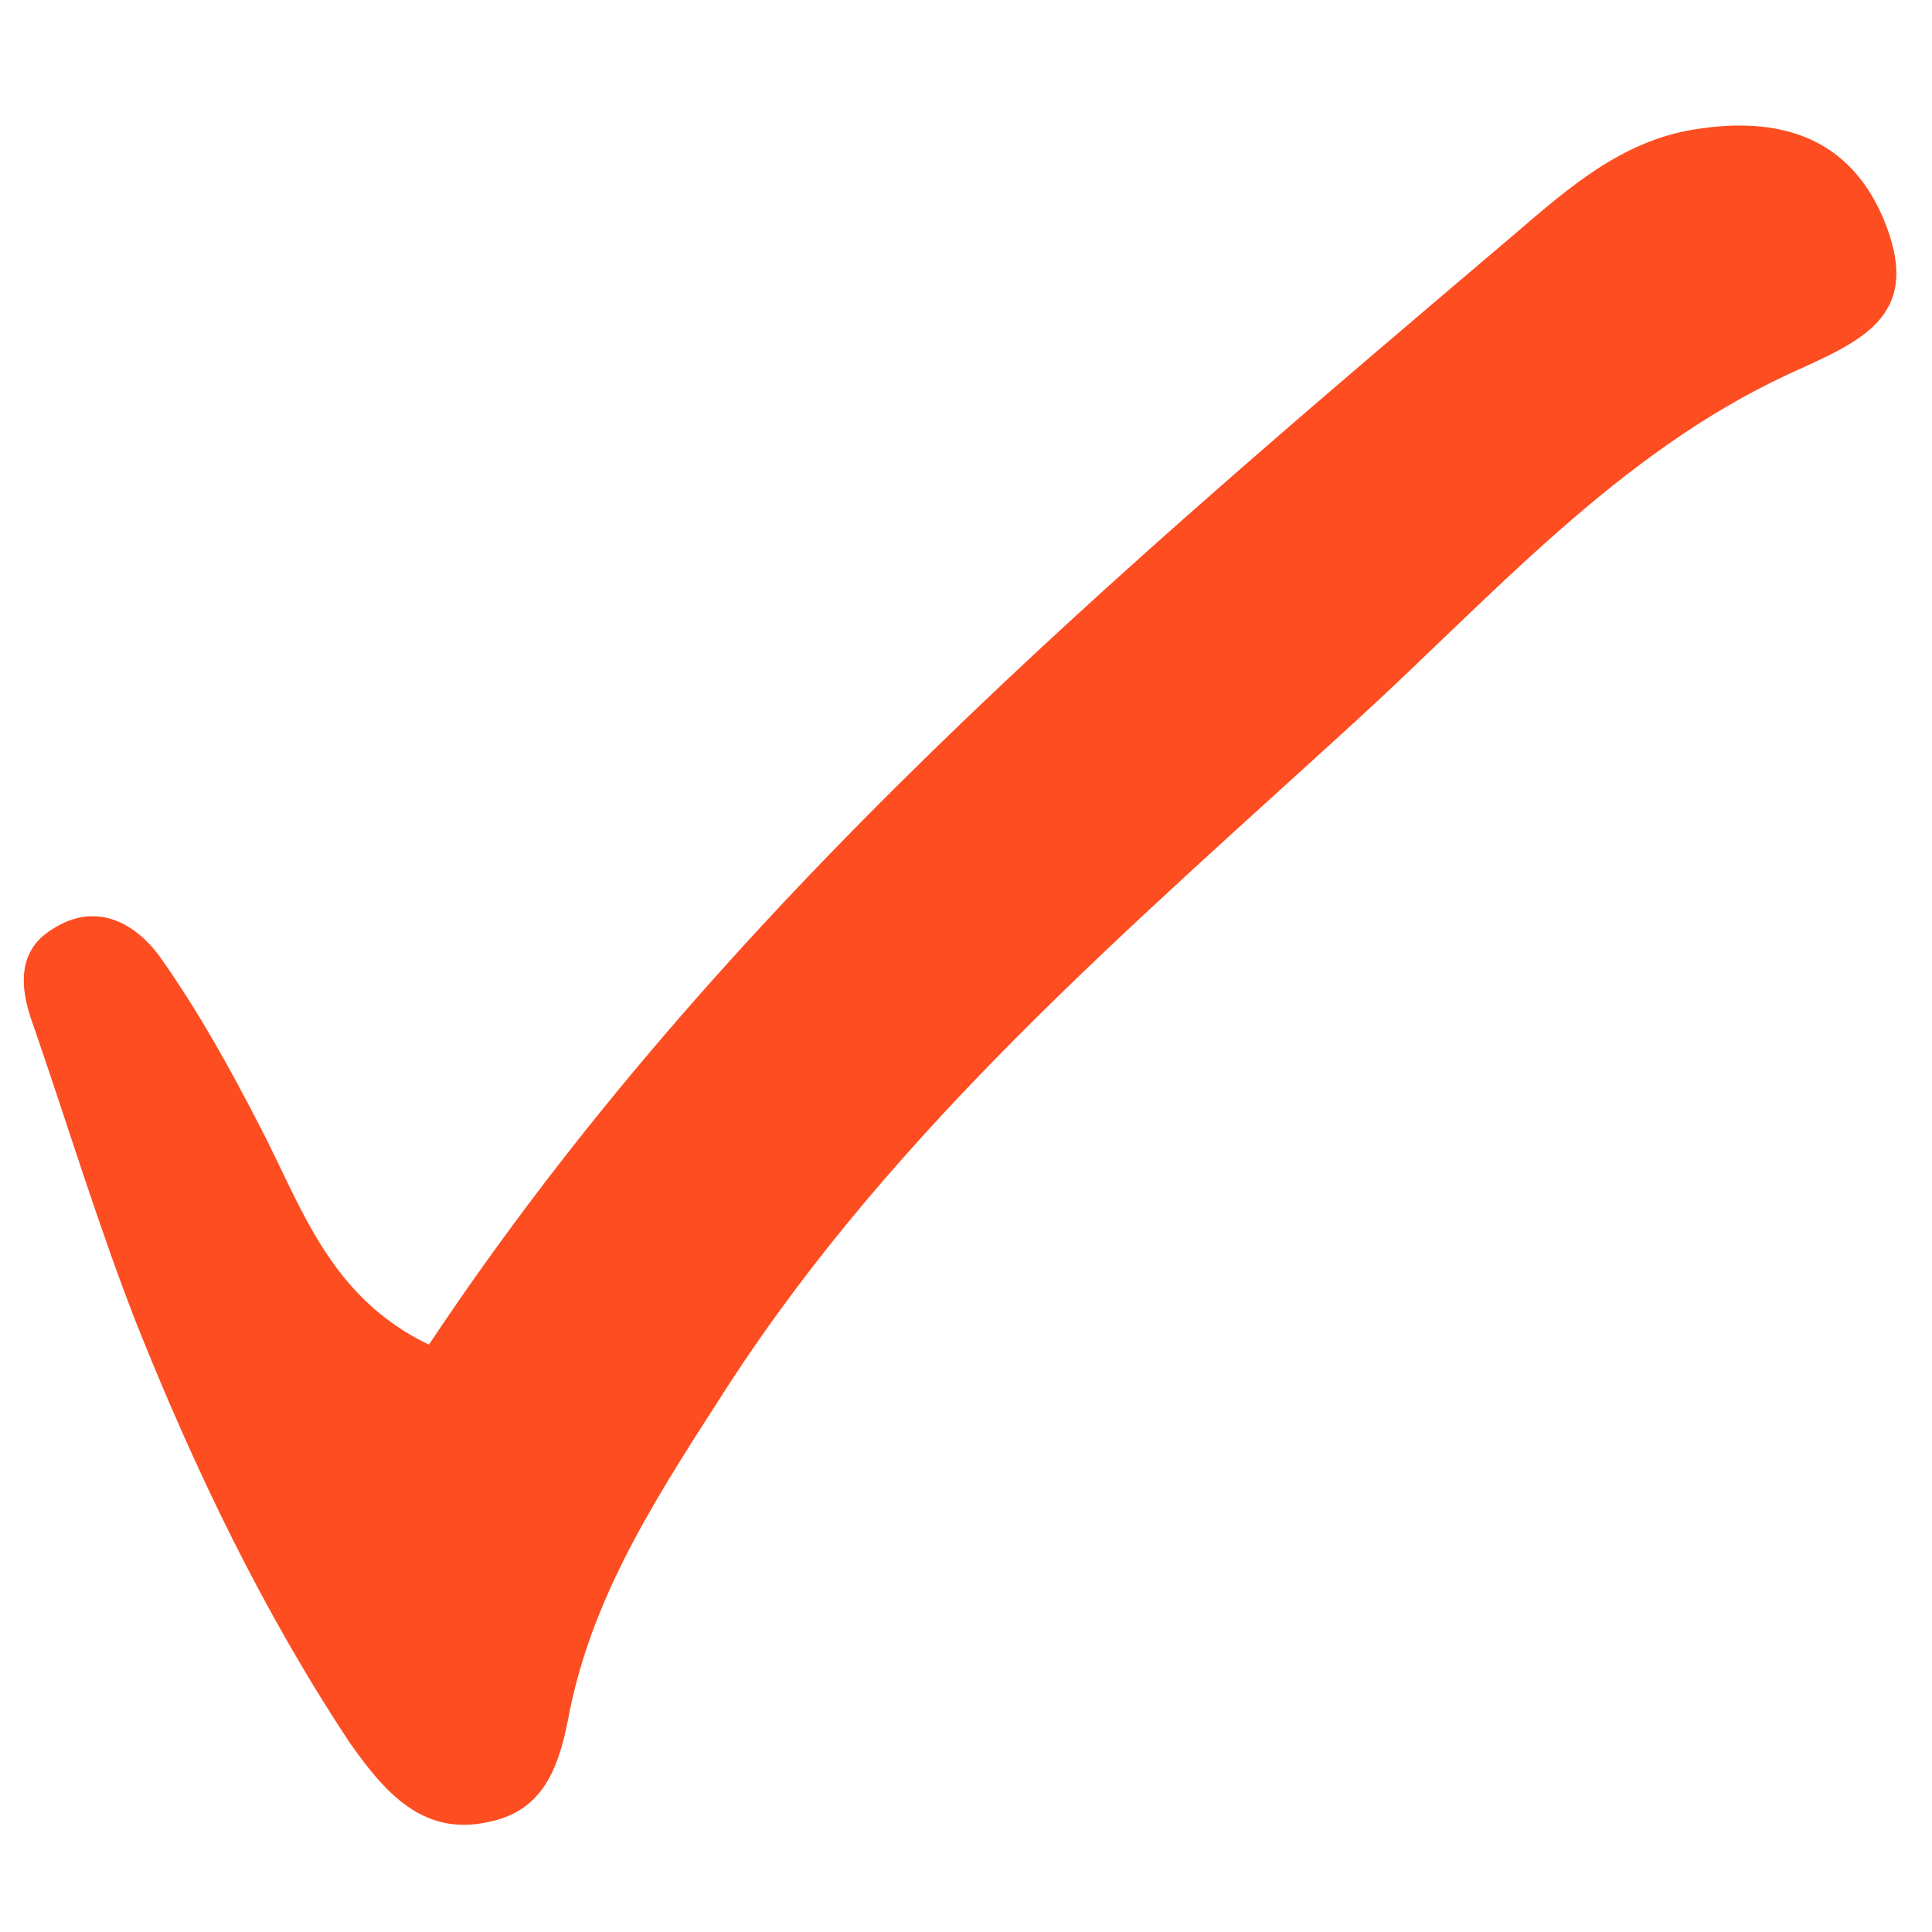
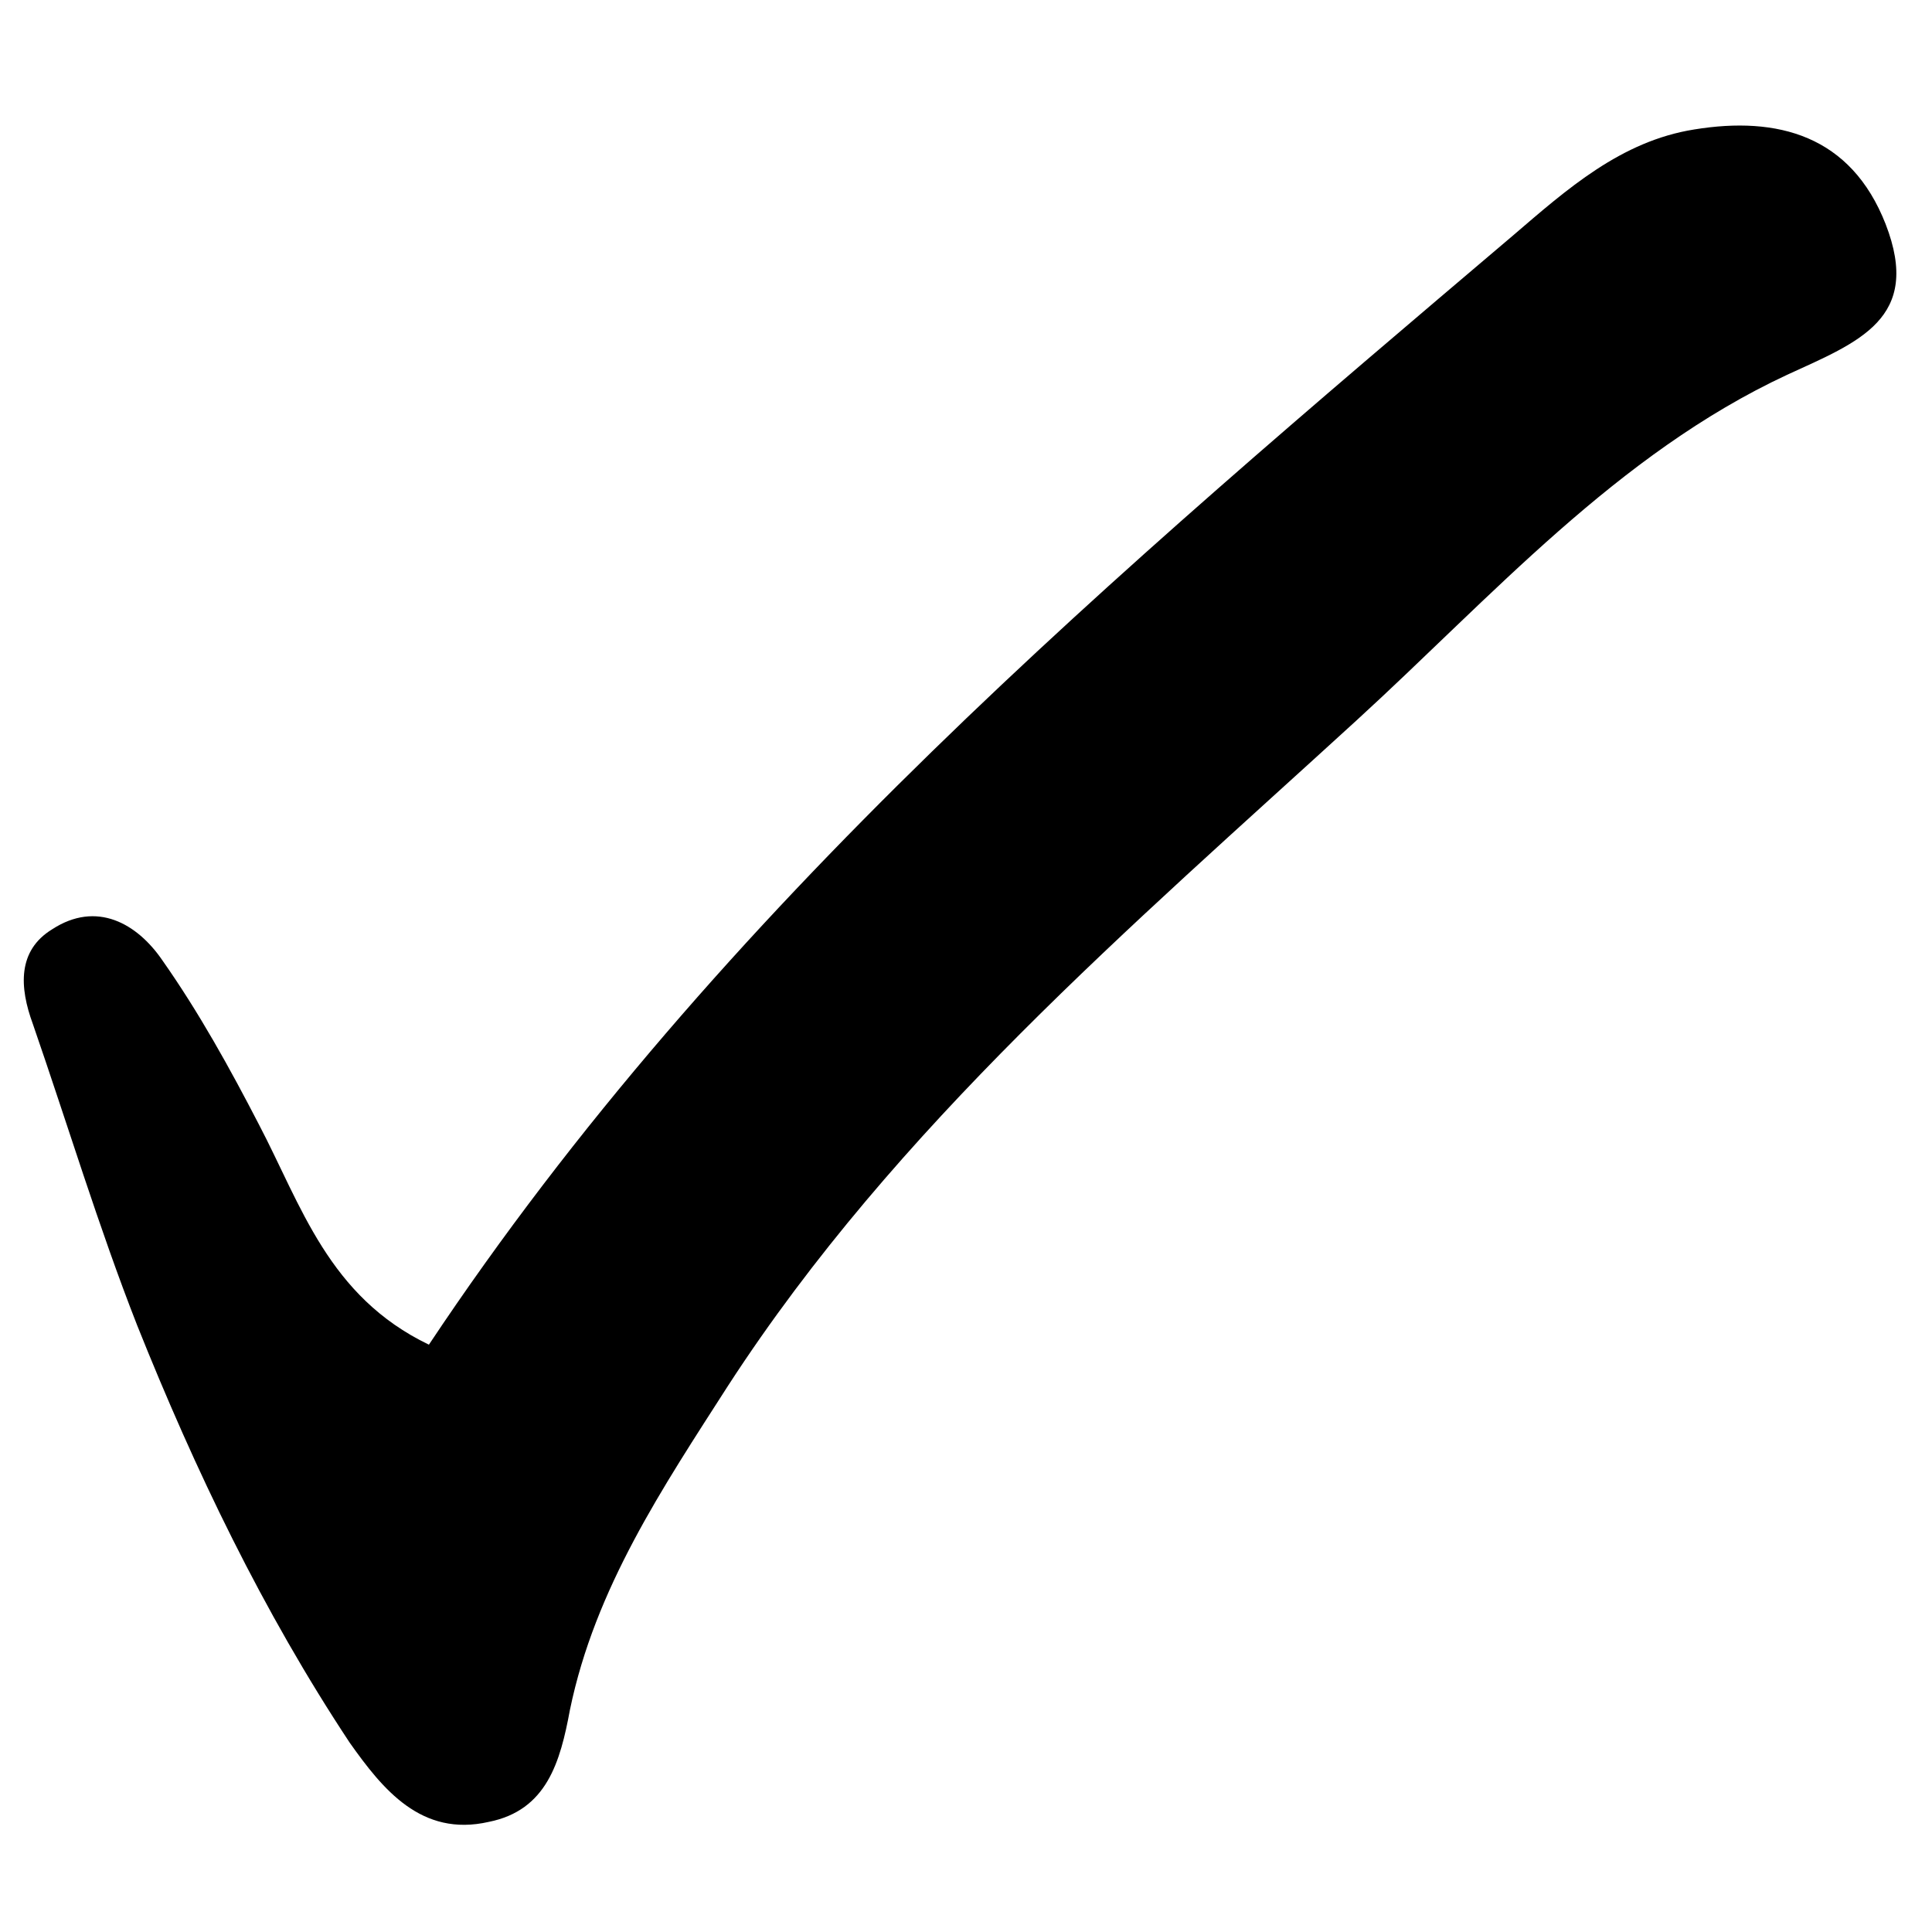
<svg xmlns="http://www.w3.org/2000/svg" version="1.1" x="0px" y="0px" viewBox="0 0 100 100" style="enable-background:new 0 0 100 100;" xml:space="preserve">
-   <path d="M22.2,69.6c15.1-22.7,35.6-40,56.1-57.4c2.8-2.4,5.6-4.9,9.4-5.5C92,6,95.8,7,97.6,11.6c1.9,4.9-1.4,6.1-5.1,7.8  c-8.8,4.1-15.3,11.5-22.3,17.9C58.5,48,46.4,58.3,37.7,71.7c-3.4,5.3-6.9,10.5-8.2,16.8c-0.5,2.7-1.2,5.2-4.2,5.8  c-3.5,0.8-5.5-1.7-7.2-4.1c-4.5-6.8-8-14.1-11-21.6c-2-5.1-3.6-10.4-5.4-15.6c-0.7-1.9-0.8-3.8,1-4.9c2.3-1.5,4.4-0.3,5.7,1.6  c1.9,2.7,3.5,5.6,5,8.5C15.6,62.4,17,67.1,22.2,69.6z" fill="#FD4D21" />
+   <path d="M22.2,69.6c15.1-22.7,35.6-40,56.1-57.4c2.8-2.4,5.6-4.9,9.4-5.5C92,6,95.8,7,97.6,11.6c1.9,4.9-1.4,6.1-5.1,7.8  c-8.8,4.1-15.3,11.5-22.3,17.9C58.5,48,46.4,58.3,37.7,71.7c-3.4,5.3-6.9,10.5-8.2,16.8c-0.5,2.7-1.2,5.2-4.2,5.8  c-3.5,0.8-5.5-1.7-7.2-4.1c-4.5-6.8-8-14.1-11-21.6c-2-5.1-3.6-10.4-5.4-15.6c-0.7-1.9-0.8-3.8,1-4.9c2.3-1.5,4.4-0.3,5.7,1.6  c1.9,2.7,3.5,5.6,5,8.5C15.6,62.4,17,67.1,22.2,69.6z" fill="currentColor" />
</svg>
